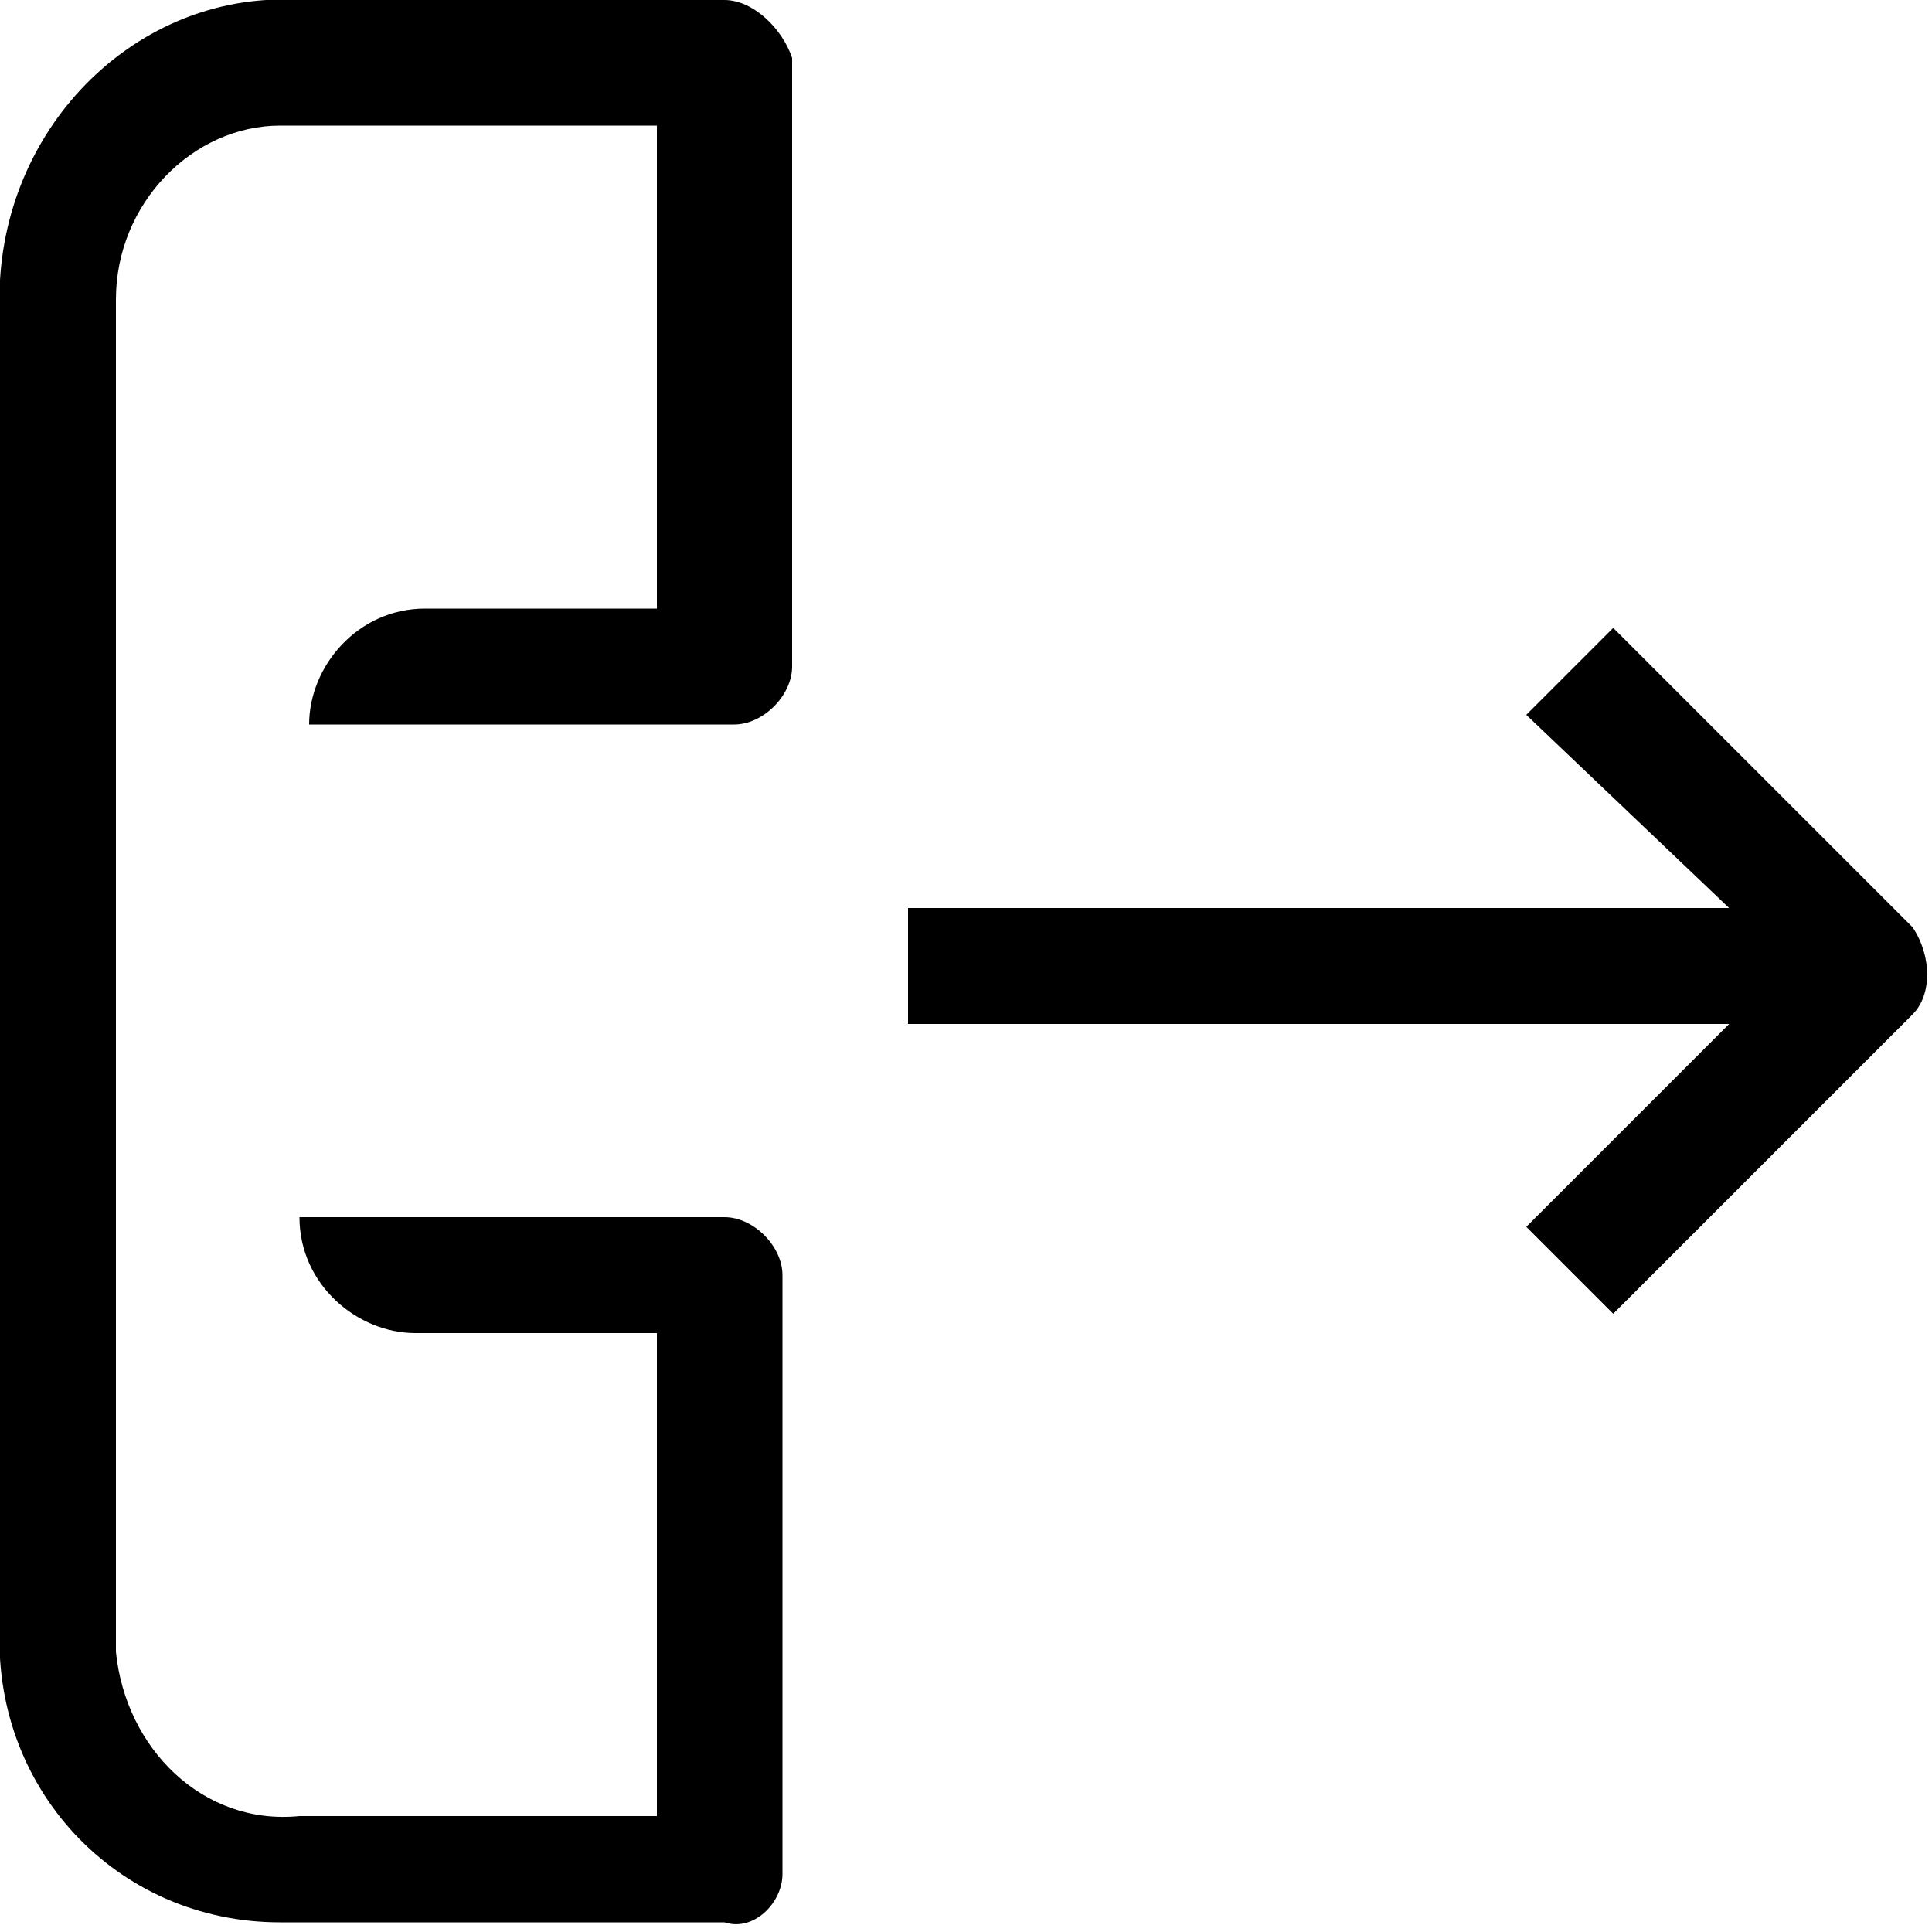
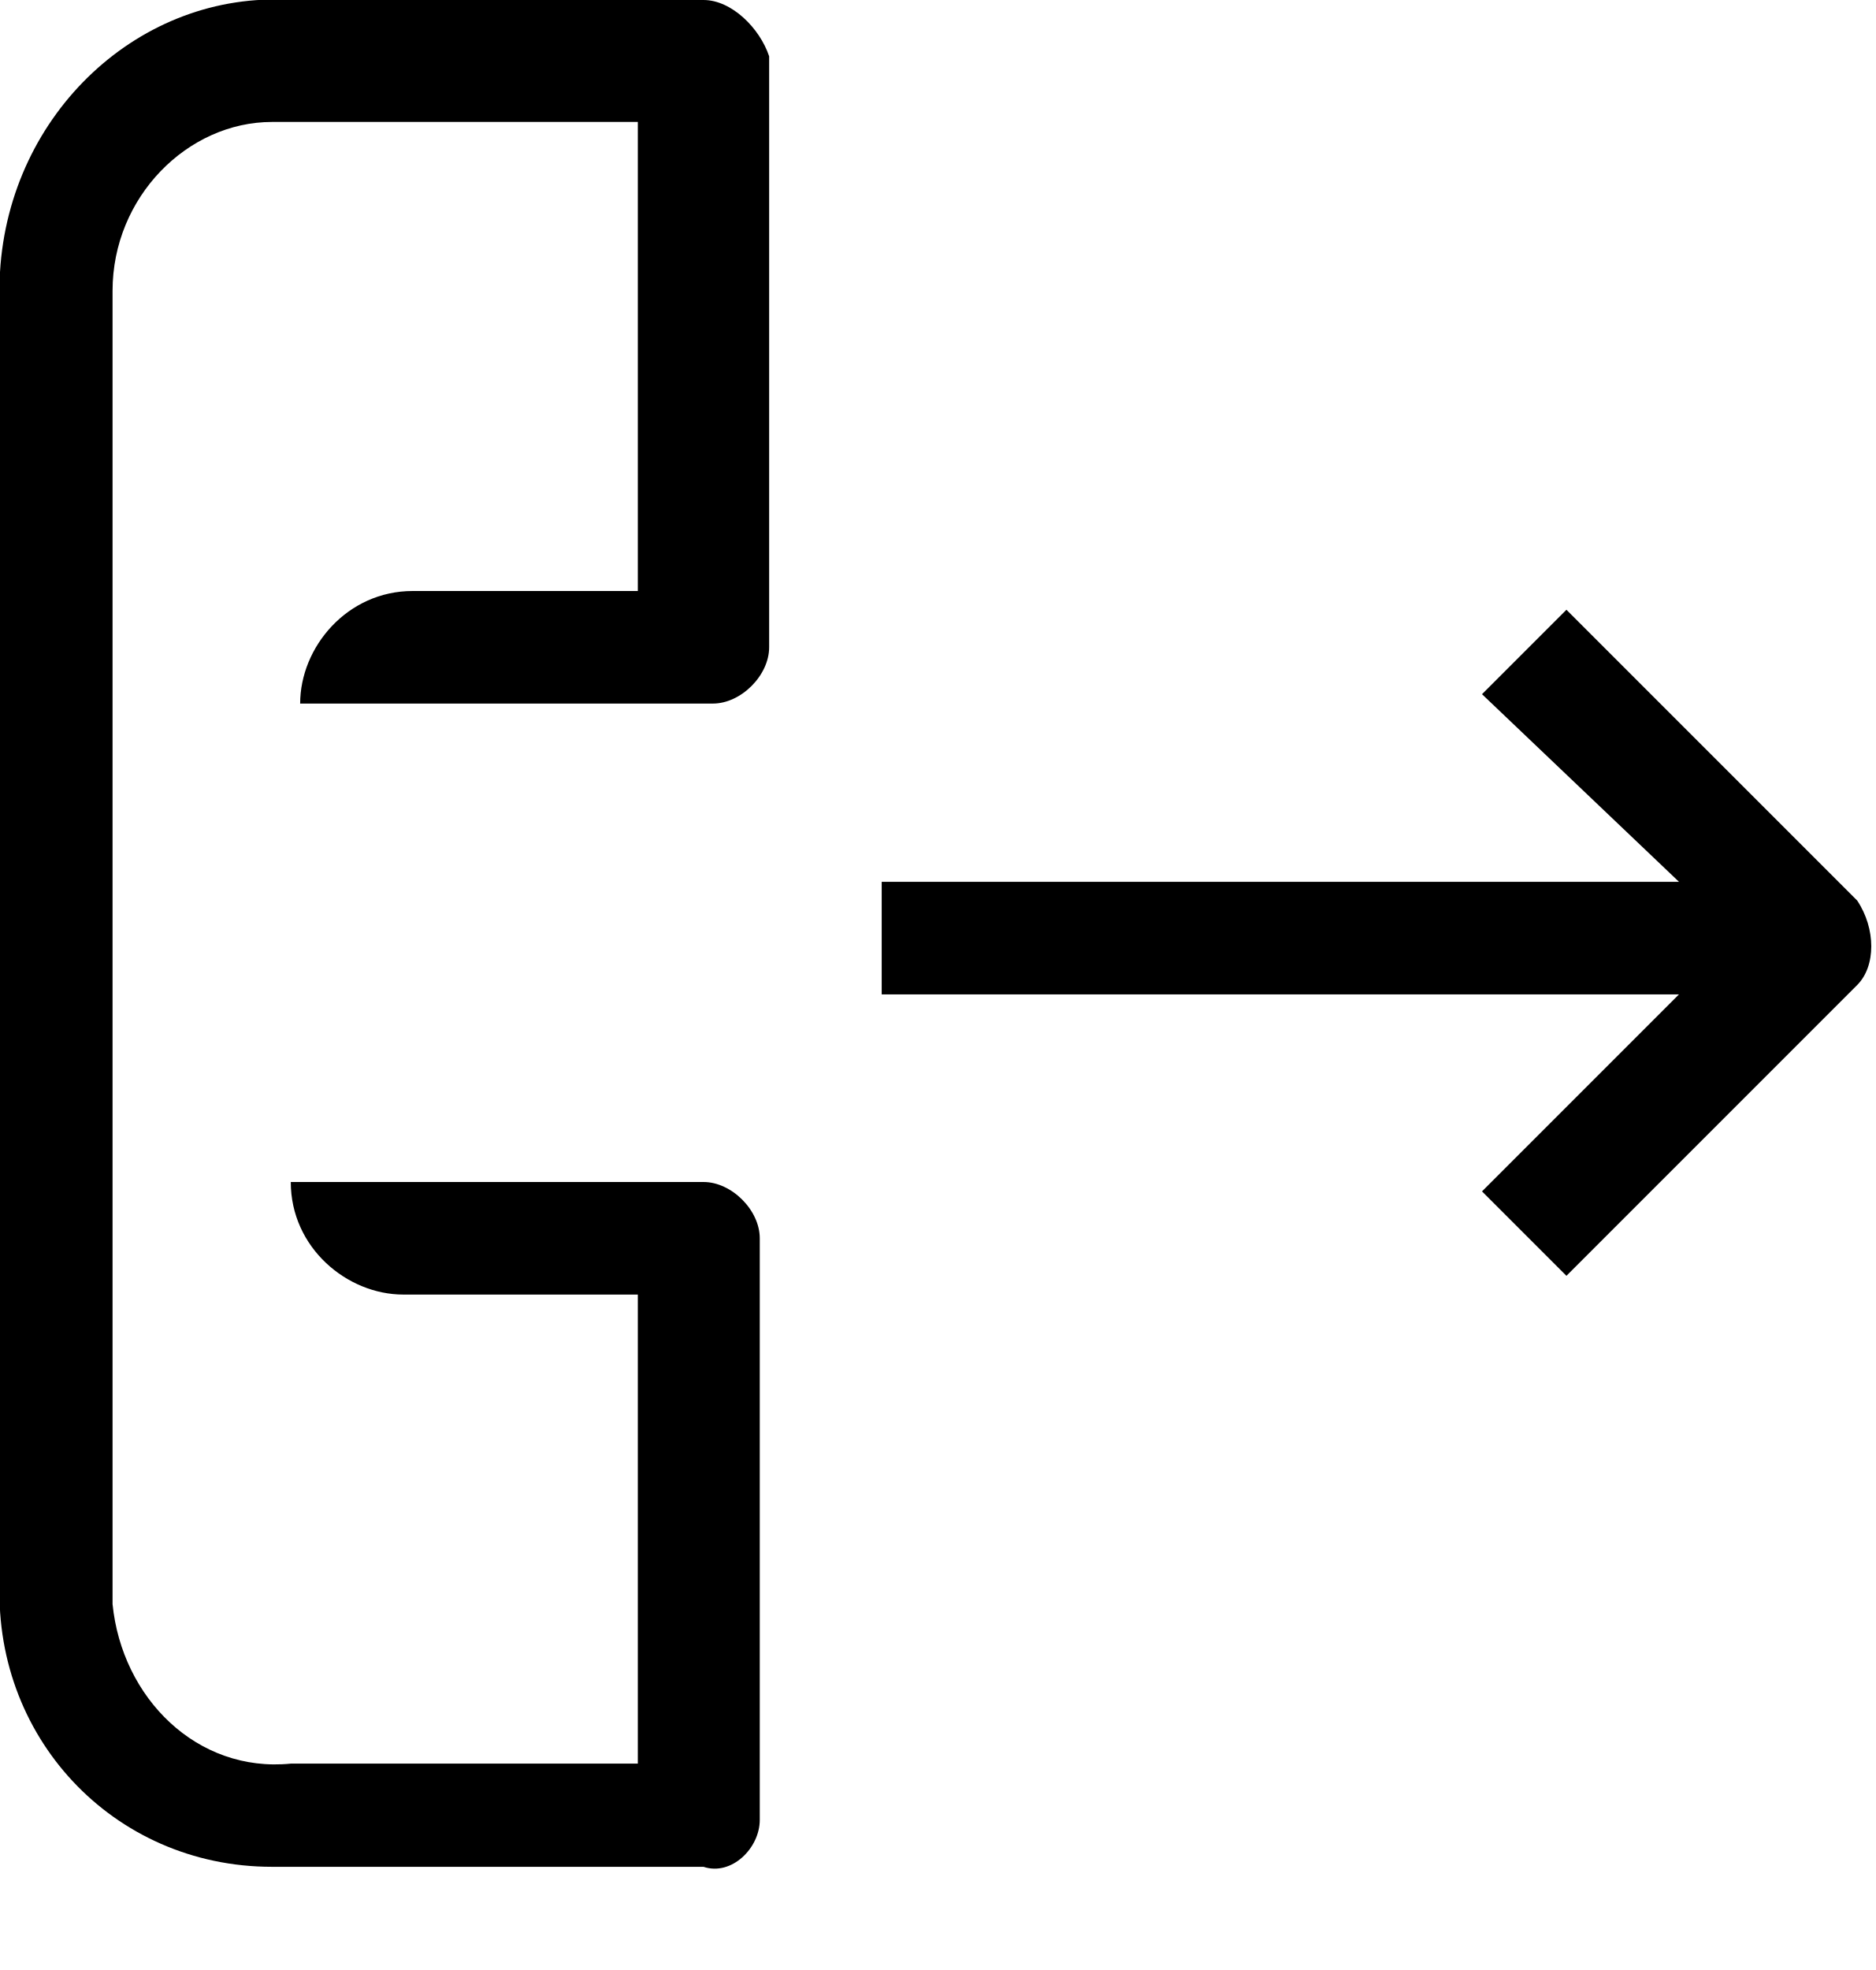
- <svg xmlns="http://www.w3.org/2000/svg" fill="222222" viewBox="0 0 20 20">
+ <svg xmlns="http://www.w3.org/2000/svg" fill="222222" viewBox="0 0 20 21">
  <path d="M17.9 9.4H9.4v1.2h8.5l-2.1 2.1.9.9 3.1-3.1c.2-.2.2-.6 0-.9l-3.1-3.1-.9.9 2.1 2zm-9.8 10v-6.2c0-.3-.3-.6-.6-.6H3.1c0 .7.6 1.2 1.2 1.2h2.5v5H3.1c-1 .1-1.8-.7-1.9-1.7v-14c0-1 .8-1.8 1.7-1.8h3.9v5H4.4c-.7 0-1.2.6-1.2 1.2h4.4c.3 0 .6-.3.6-.6V.6C8.1.3 7.8 0 7.5 0H3.1C1.5-.1.1 1.2 0 2.9v13.9c-.1 1.7 1.2 3.1 2.9 3.1h4.6c.3.1.6-.2.6-.5z" />
</svg>
